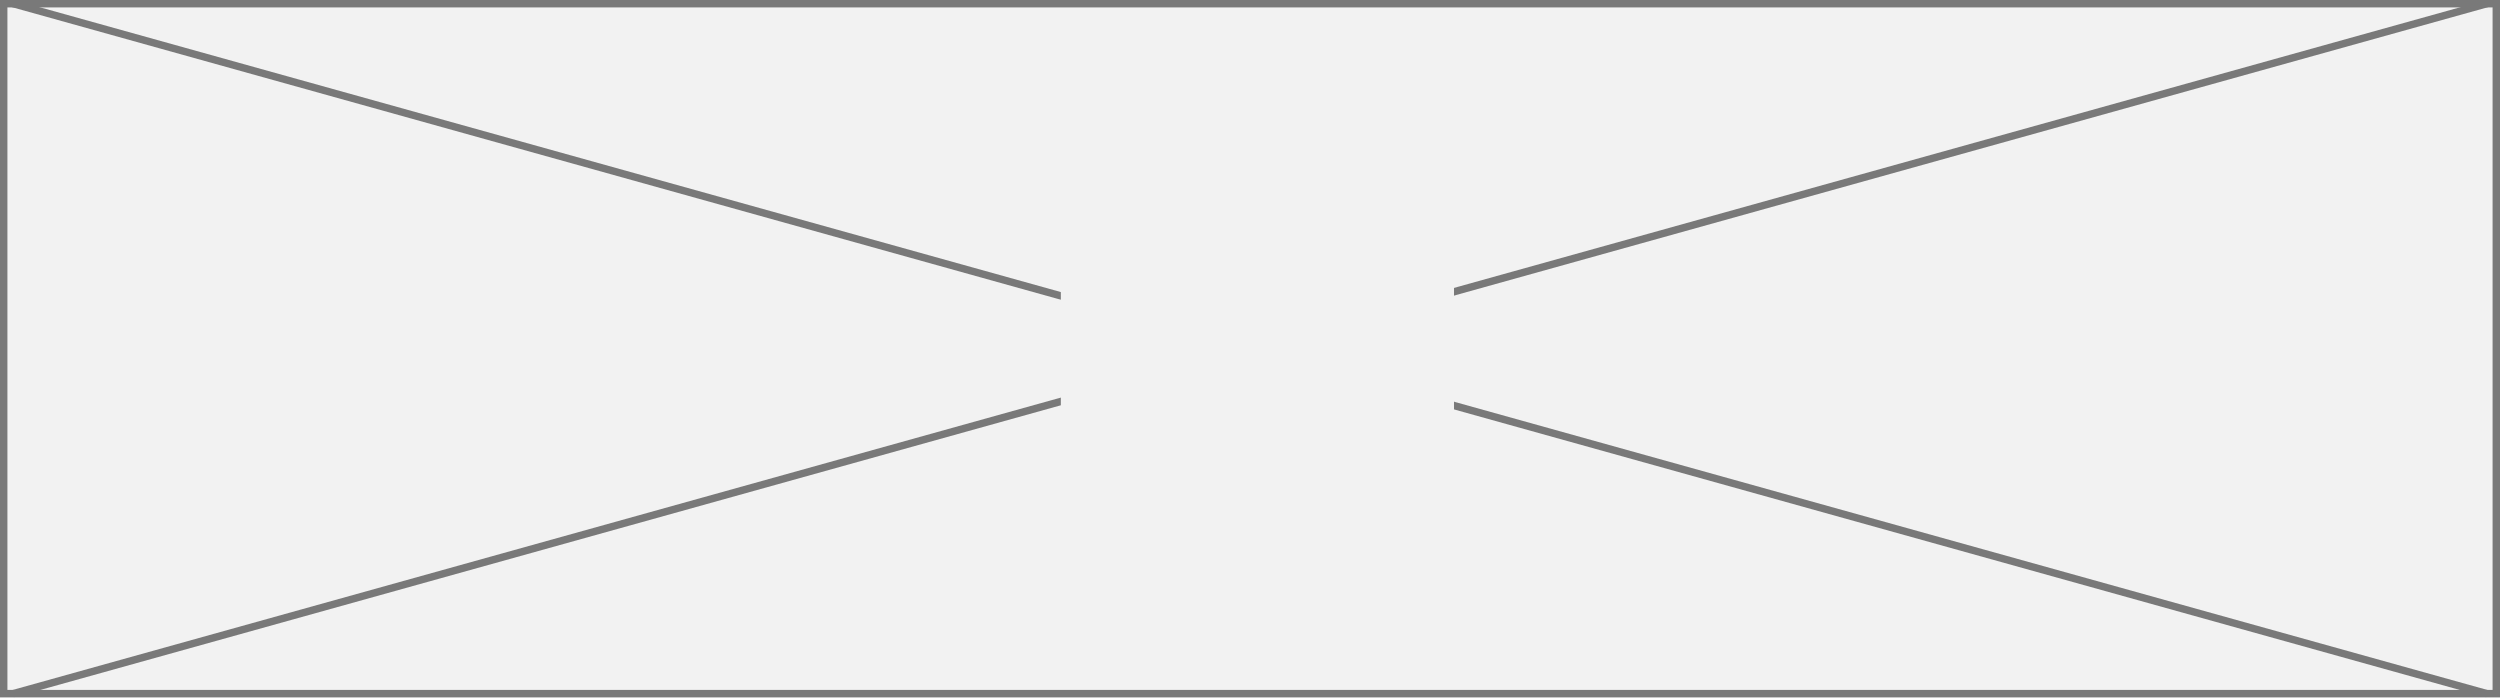
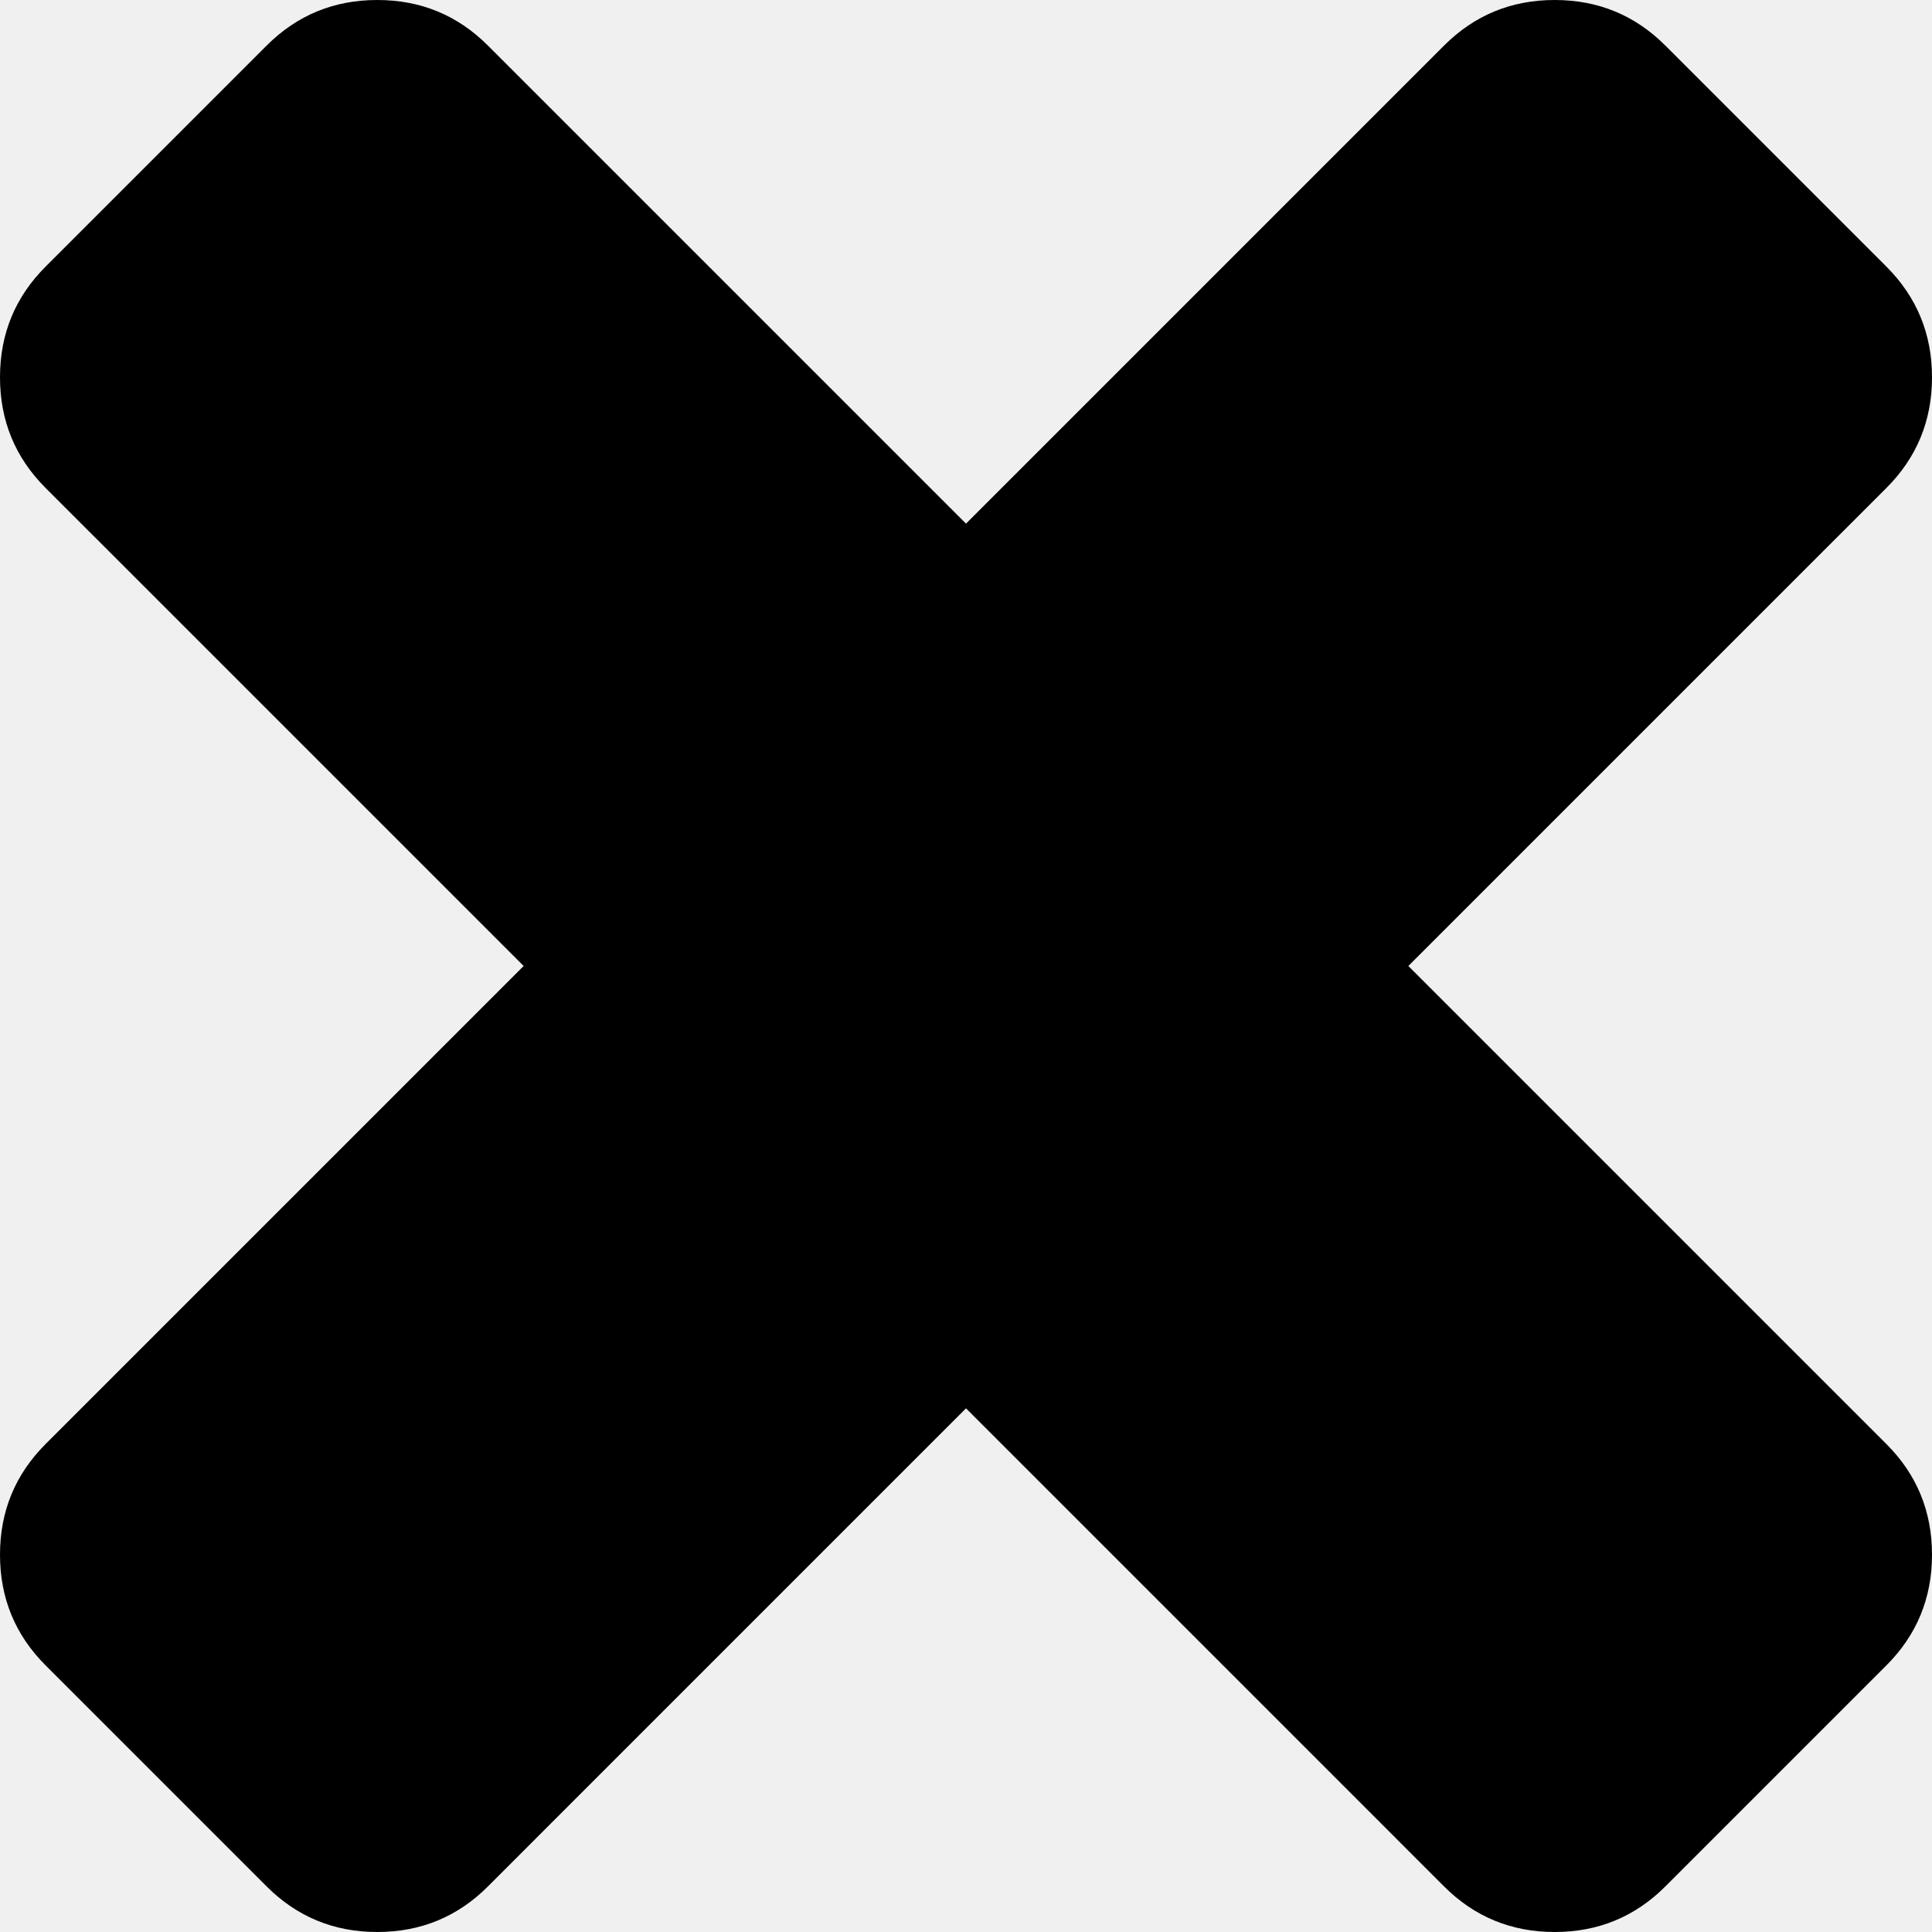
- <svg xmlns="http://www.w3.org/2000/svg" version="1.1" width="337px" height="94px">
-   <defs>
-     <mask fill="white" id="clip62">
-       <path d="M 693 866  L 746 866  L 746 888  L 693 888  Z M 550 829  L 887 829  L 887 923  L 550 923  Z " fill-rule="evenodd" />
-     </mask>
-   </defs>
-   <g transform="matrix(1 0 0 1 -550 -829 )">
-     <path d="M 550.5 829.5  L 886.5 829.5  L 886.5 922.5  L 550.5 922.5  L 550.5 829.5  Z " fill-rule="nonzero" fill="#f2f2f2" stroke="none" />
-     <path d="M 550.5 829.5  L 886.5 829.5  L 886.5 922.5  L 550.5 922.5  L 550.5 829.5  Z " stroke-width="1" stroke="#797979" fill="none" />
-     <path d="M 551.727 829.482  L 885.273 922.518  M 885.273 829.482  L 551.727 922.518  " stroke-width="1" stroke="#797979" fill="none" mask="url(#clip62)" />
+ <svg xmlns="http://www.w3.org/2000/svg" version="1.1" width="50px" height="50px">
+   <g transform="matrix(1 0 0 1 -3175 -313 )">
+     <path d="M 48.822 37.374  C 49.607 38.159  50 39.113  50 40.236  C 50 41.358  49.607 42.312  48.822 43.098  L 43.098 48.822  C 42.312 49.607  41.358 50  40.236 50  C 39.113 50  38.159 49.607  37.374 48.822  L 25 36.448  L 12.626 48.822  C 11.841 49.607  10.887 50  9.764 50  C 8.642 50  7.688 49.607  6.902 48.822  L 1.178 43.098  C 0.393 42.312  0 41.358  0 40.236  C 0 39.113  0.393 38.159  1.178 37.374  L 13.552 25  L 1.178 12.626  C 0.393 11.841  0 10.887  0 9.764  C 0 8.642  0.393 7.688  1.178 6.902  L 6.902 1.178  C 7.688 0.393  8.642 0  9.764 0  C 10.887 0  11.841 0.393  12.626 1.178  L 25 13.552  L 37.374 1.178  C 38.159 0.393  39.113 0  40.236 0  C 41.358 0  42.312 0.393  43.098 1.178  L 48.822 6.902  C 49.607 7.688  50 8.642  50 9.764  C 50 10.887  49.607 11.841  48.822 12.626  L 36.448 25  L 48.822 37.374  Z " fill-rule="nonzero" fill="#000000" stroke="none" transform="matrix(1 0 0 1 3175 313 )" />
  </g>
</svg>
